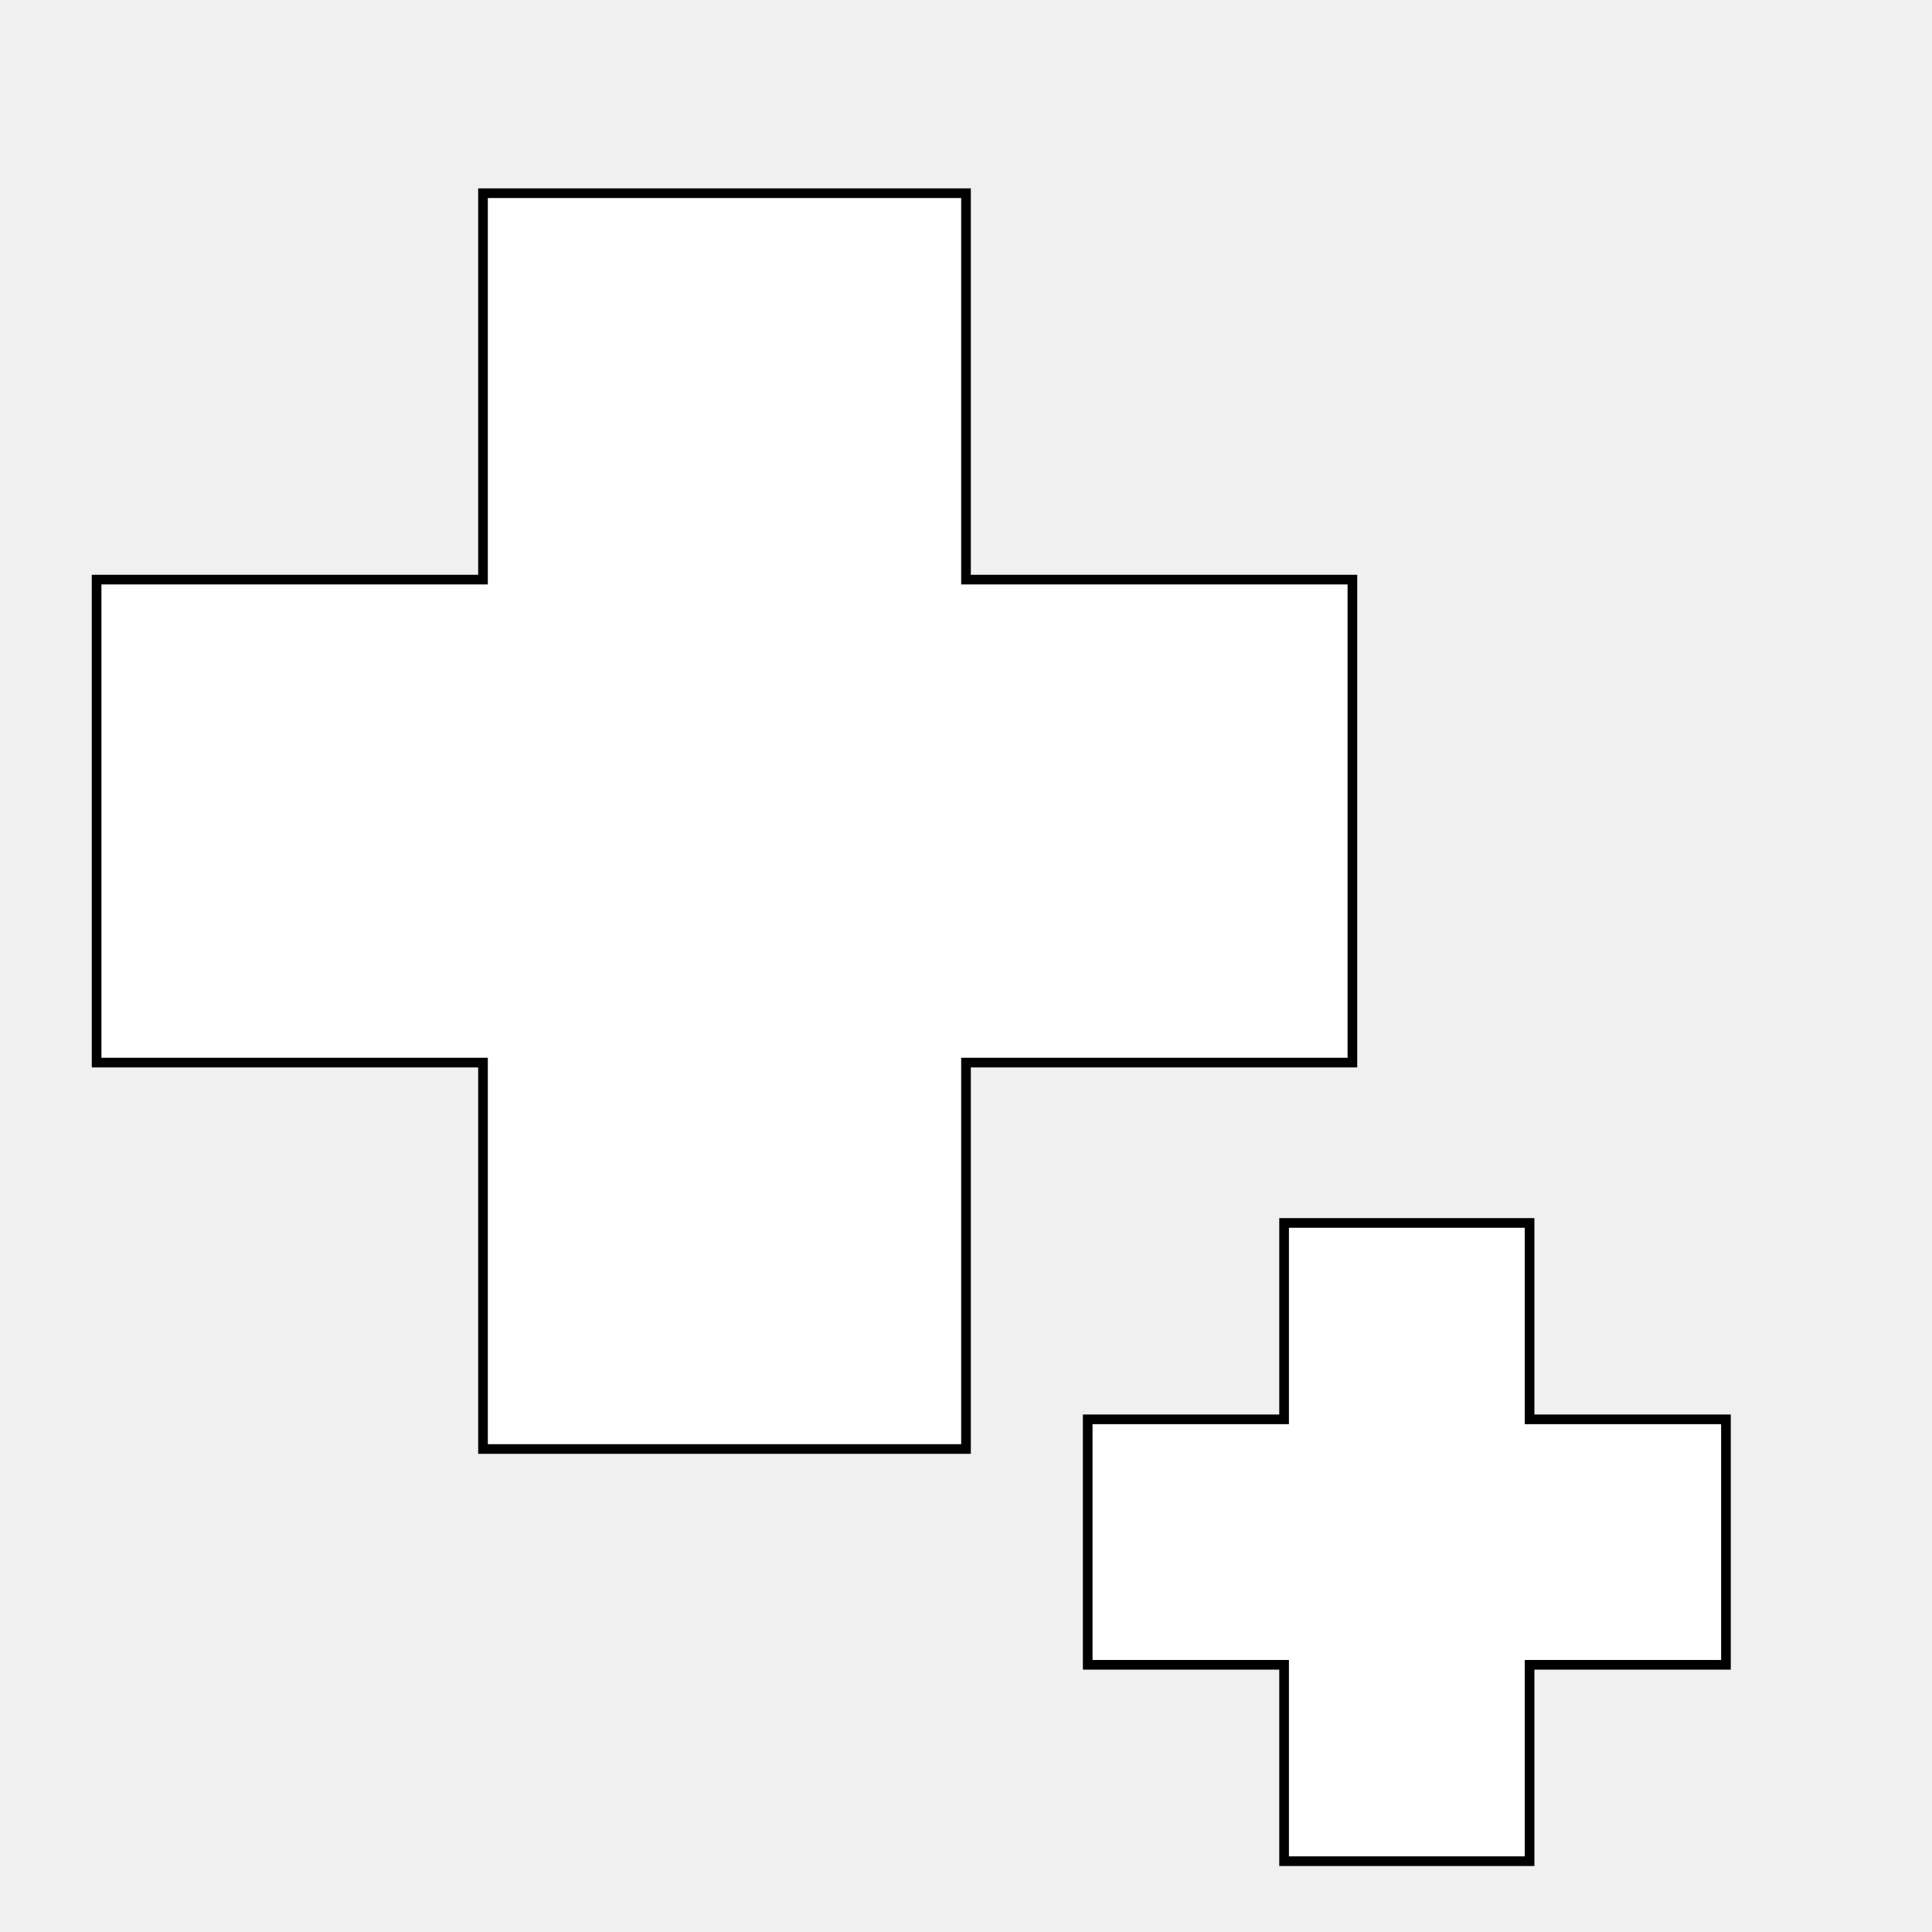
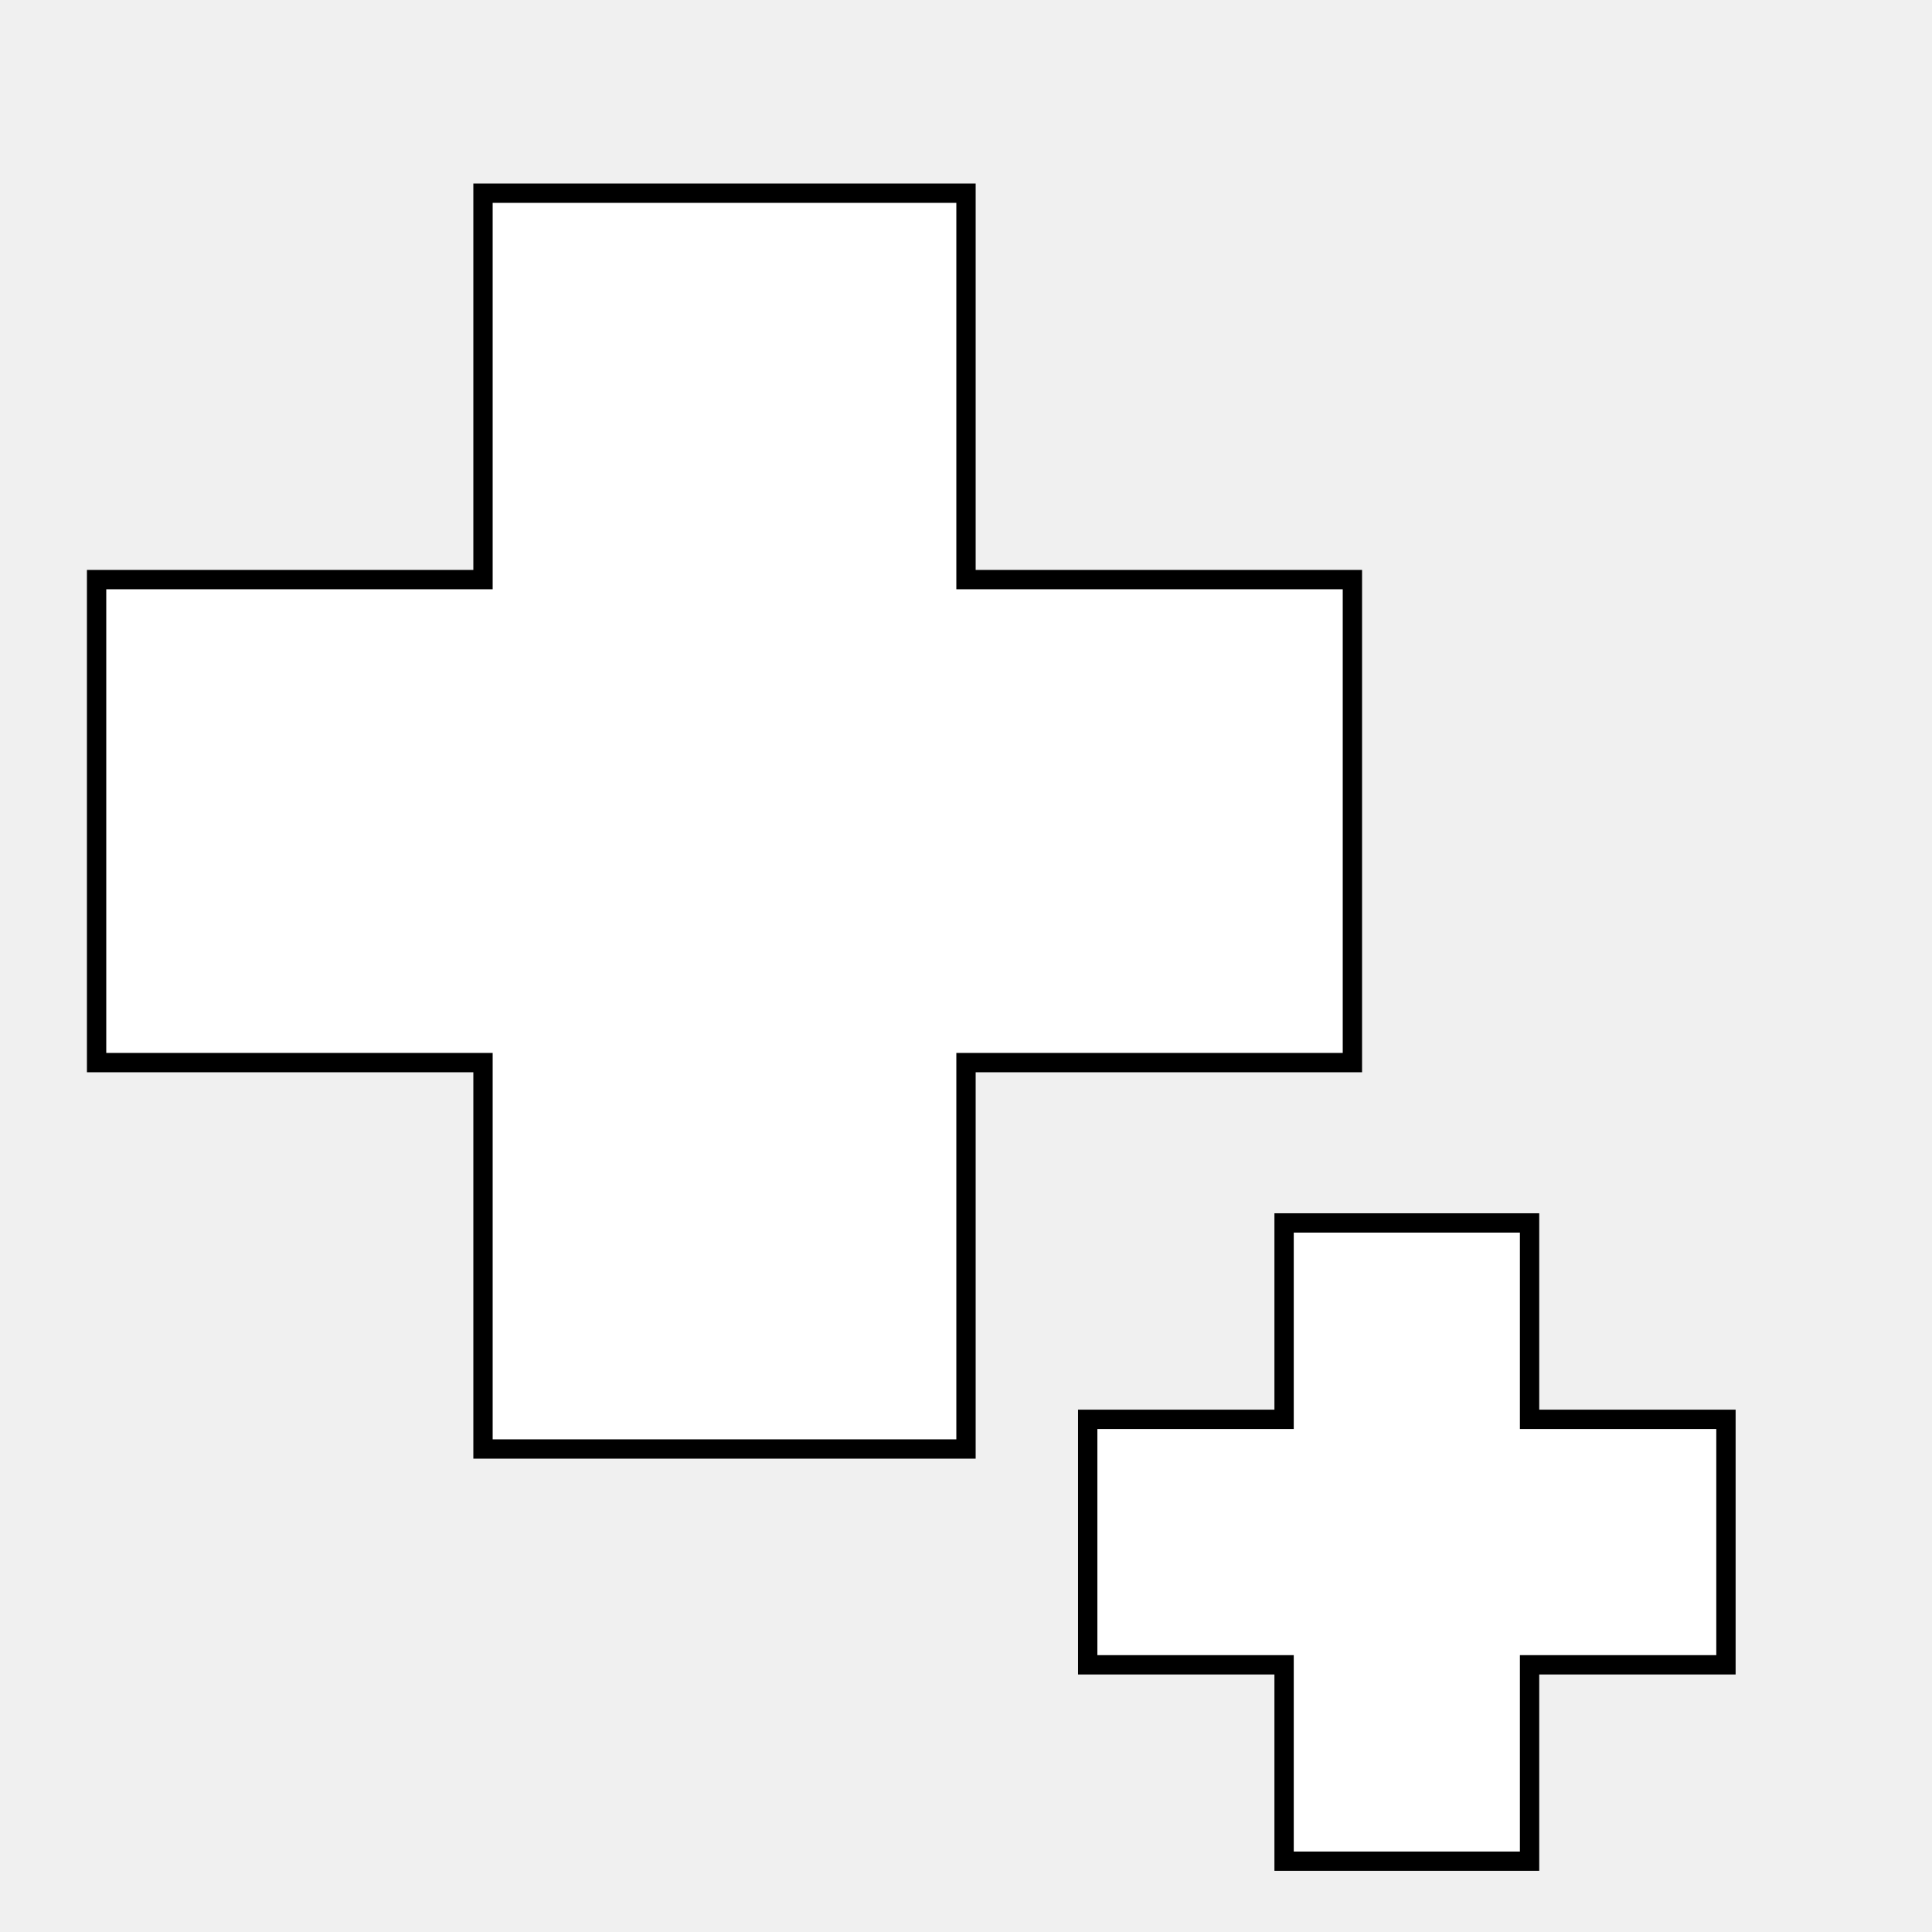
<svg xmlns="http://www.w3.org/2000/svg" version="1.1" id="svg2" width="100" height="100" viewBox="0 0 100 100">
  <defs id="defs6">
    <filter style="color-interpolation-filters:sRGB;" id="filter7822" x="-0.095" y="-0.095" width="1.206" height="1.191">
      <feFlood flood-opacity="0.498" flood-color="rgb(0,0,0)" result="flood" id="feFlood7812" />
      <feComposite in="flood" in2="SourceGraphic" operator="in" result="composite1" id="feComposite7814" />
      <feGaussianBlur in="composite1" stdDeviation="2.5" result="blur" id="feGaussianBlur7816" />
      <feOffset dx="1" dy="0" result="offset" id="feOffset7818" />
      <feComposite in="SourceGraphic" in2="offset" operator="over" result="composite2" id="feComposite7820" />
    </filter>
    <filter style="color-interpolation-filters:sRGB" id="filter7822-3" x="-0.095" y="-0.095" width="1.206" height="1.191">
      <feFlood flood-opacity="0.498" flood-color="rgb(0,0,0)" result="flood" id="feFlood7812-6" />
      <feComposite in="flood" in2="SourceGraphic" operator="in" result="composite1" id="feComposite7814-7" />
      <feGaussianBlur in="composite1" stdDeviation="2.5" result="blur" id="feGaussianBlur7816-5" />
      <feOffset dx="1" dy="0" result="offset" id="feOffset7818-3" />
      <feComposite in="SourceGraphic" in2="offset" operator="over" result="composite2" id="feComposite7820-5" />
    </filter>
    <filter style="color-interpolation-filters:sRGB;" id="filter1303" x="-0.316" y="-0.316" width="1.683" height="1.633">
      <feFlood flood-opacity="0.498" flood-color="rgb(0,0,0)" result="flood" id="feFlood1293" />
      <feComposite in="flood" in2="SourceGraphic" operator="in" result="composite1" id="feComposite1295" />
      <feGaussianBlur in="composite1" stdDeviation="2.5" result="blur" id="feGaussianBlur1297" />
      <feOffset dx="1" dy="0" result="offset" id="feOffset1299" />
      <feComposite in="SourceGraphic" in2="offset" operator="over" result="composite2" id="feComposite1301" />
    </filter>
    <filter style="color-interpolation-filters:sRGB;" id="filter1455" x="-0.191" y="-0.191" width="1.412" height="1.381">
      <feFlood flood-opacity="0.498" flood-color="rgb(0,0,0)" result="flood" id="feFlood1445" />
      <feComposite in="flood" in2="SourceGraphic" operator="in" result="composite1" id="feComposite1447" />
      <feGaussianBlur in="composite1" stdDeviation="2.5" result="blur" id="feGaussianBlur1449" />
      <feOffset dx="1" dy="0" result="offset" id="feOffset1451" />
      <feComposite in="SourceGraphic" in2="offset" operator="over" result="composite2" id="feComposite1453" />
    </filter>
    <filter style="color-interpolation-filters:sRGB;" id="filter1681" x="-0.096" y="-0.096" width="1.192" height="1.192">
      <feFlood flood-opacity="0.498" flood-color="rgb(0,0,0)" result="flood" id="feFlood1671" />
      <feComposite in="flood" in2="SourceGraphic" operator="in" result="composite1" id="feComposite1673" />
      <feGaussianBlur in="composite1" stdDeviation="2.5" result="blur" id="feGaussianBlur1675" />
      <feOffset dx="0" dy="0" result="offset" id="feOffset1677" />
      <feComposite in="SourceGraphic" in2="offset" operator="over" result="composite2" id="feComposite1679" />
    </filter>
    <filter style="color-interpolation-filters:sRGB;" id="filter1711" x="-0.191" y="-0.191" width="1.381" height="1.381">
      <feFlood flood-opacity="0.498" flood-color="rgb(0,0,0)" result="flood" id="feFlood1701" />
      <feComposite in="flood" in2="SourceGraphic" operator="in" result="composite1" id="feComposite1703" />
      <feGaussianBlur in="composite1" stdDeviation="2.5" result="blur" id="feGaussianBlur1705" />
      <feOffset dx="0" dy="0" result="offset" id="feOffset1707" />
      <feComposite in="SourceGraphic" in2="offset" operator="over" result="composite2" id="feComposite1709" />
    </filter>
    <filter style="color-interpolation-filters:sRGB" id="filter1711-3" x="-0.191" y="-0.191" width="1.381" height="1.381">
      <feFlood flood-opacity="0.498" flood-color="rgb(0,0,0)" result="flood" id="feFlood1701-6" />
      <feComposite in="flood" in2="SourceGraphic" operator="in" result="composite1" id="feComposite1703-7" />
      <feGaussianBlur in="composite1" stdDeviation="2.5" result="blur" id="feGaussianBlur1705-5" />
      <feOffset dx="0" dy="0" result="offset" id="feOffset1707-3" />
      <feComposite in="SourceGraphic" in2="offset" operator="over" result="composite2" id="feComposite1709-5" />
    </filter>
    <filter style="color-interpolation-filters:sRGB" id="filter1681-3" x="-0.096" y="-0.096" width="1.192" height="1.192">
      <feFlood flood-opacity="0.498" flood-color="rgb(0,0,0)" result="flood" id="feFlood1671-6" />
      <feComposite in="flood" in2="SourceGraphic" operator="in" result="composite1" id="feComposite1673-7" />
      <feGaussianBlur in="composite1" stdDeviation="2.5" result="blur" id="feGaussianBlur1675-5" />
      <feOffset dx="0" dy="0" result="offset" id="feOffset1677-3" />
      <feComposite in="SourceGraphic" in2="offset" operator="over" result="composite2" id="feComposite1679-5" />
    </filter>
    <filter style="color-interpolation-filters:sRGB;" id="filter3161" x="-0.1" y="-0.1" width="1.2" height="1.2">
      <feFlood flood-opacity="0.498" flood-color="rgb(0,0,0)" result="flood" id="feFlood3151" />
      <feComposite in="flood" in2="SourceGraphic" operator="in" result="composite1" id="feComposite3153" />
      <feGaussianBlur in="composite1" stdDeviation="2.5" result="blur" id="feGaussianBlur3155" />
      <feOffset dx="0" dy="0" result="offset" id="feOffset3157" />
      <feComposite in="SourceGraphic" in2="offset" operator="over" result="composite2" id="feComposite3159" />
    </filter>
  </defs>
  <g id="g8">
-     <path id="rect1525" style="fill:#ffffff;fill-opacity:1;stroke:#000000;stroke-width:0.5;stroke-opacity:1" d="M 25,10 V 30 H 5 V 55 H 25 V 75 H 50 V 55 H 70 V 30 H 50 V 10 Z" />
-     <path id="rect1525-62" style="fill:#ffffff;fill-opacity:1;stroke:#000000;stroke-width:0.984;stroke-miterlimit:4;stroke-dasharray:none;stroke-opacity:1" d="M 55,30 V 50 H 35 V 75 H 55 V 95 H 80 V 75 h 20 V 50 H 80 V 30 Z" transform="matrix(0.5082385,0,0,0.5082385,38.51108,48.05228)" />
+     <path id="rect1525" style="fill:#ffffff;fill-opacity:1;stroke:#000000;stroke-width:1;stroke-opacity:1;stroke-miterlimit:4;stroke-dasharray:none" d="M 25,10 V 30 H 5 V 55 H 25 V 75 H 50 V 55 H 70 V 30 H 50 V 10 Z" />
+     <path id="rect1525-62" style="fill:#ffffff;fill-opacity:1;stroke:#000000;stroke-width:1.968;stroke-miterlimit:4;stroke-dasharray:none;stroke-opacity:1" d="M 55,30 V 50 H 35 V 75 H 55 V 95 H 80 V 75 h 20 V 50 H 80 V 30 Z" transform="matrix(0.5082385,0,0,0.5082385,38.51108,48.05228)" />
  </g>
</svg>
